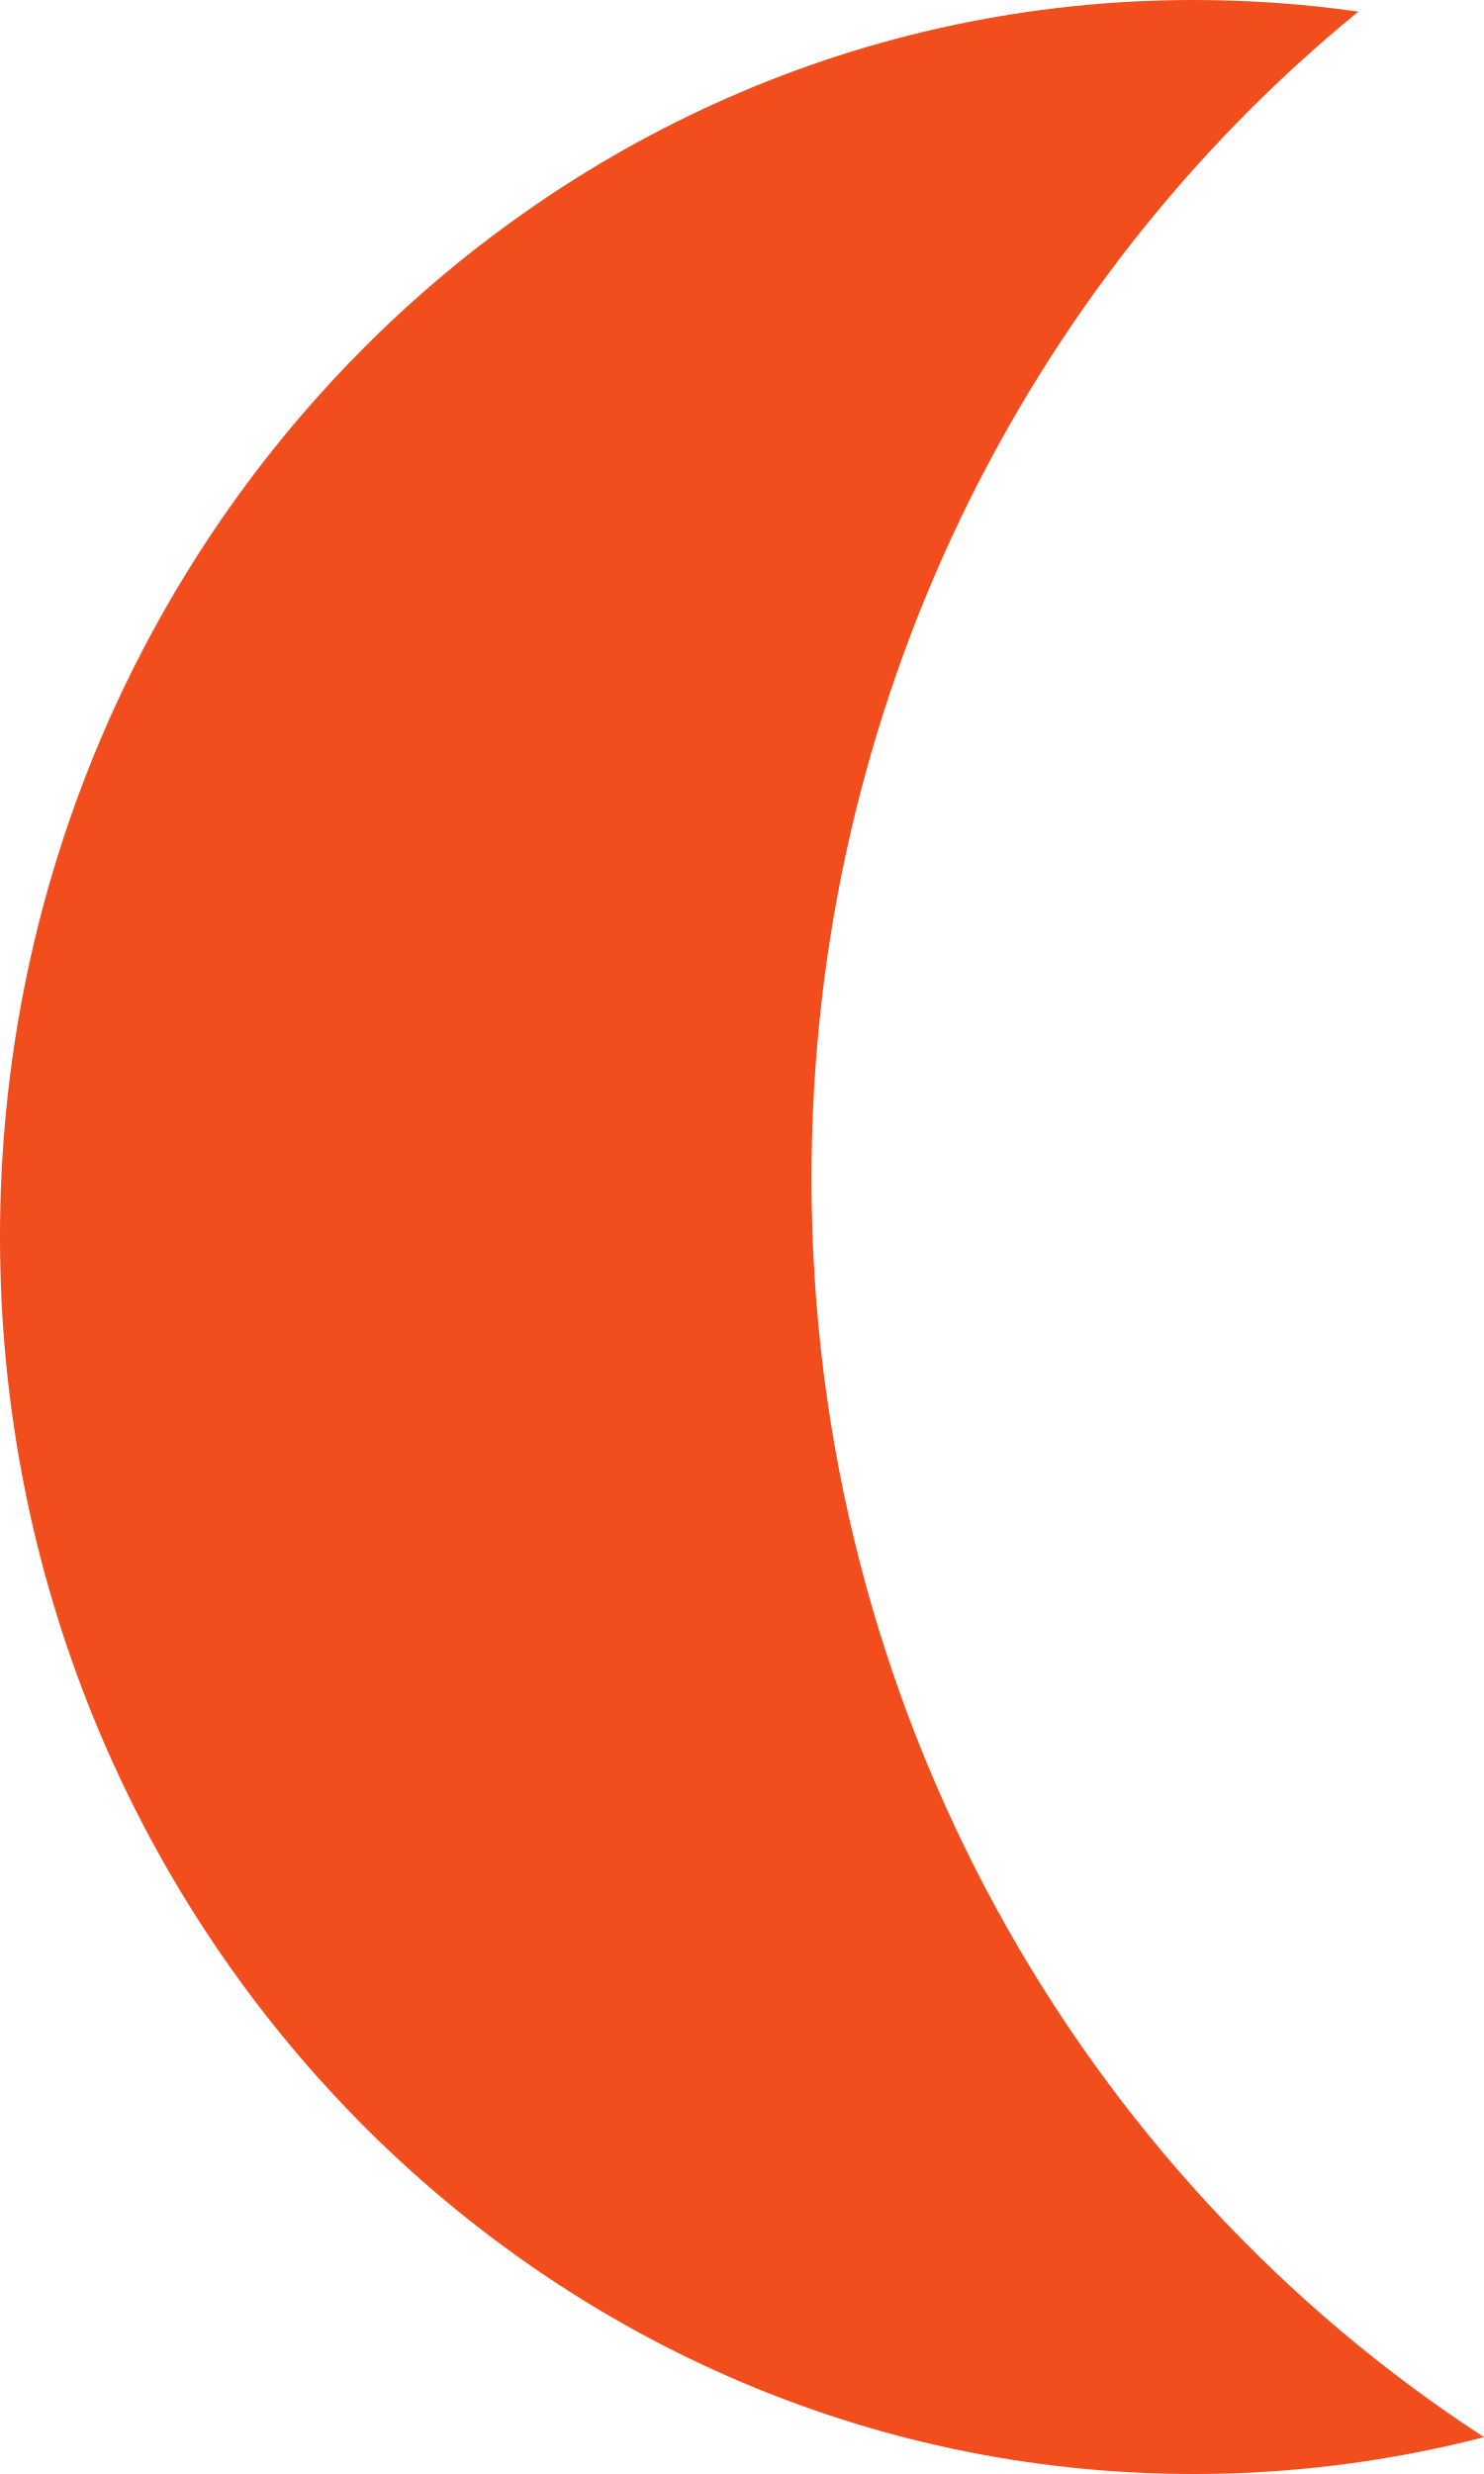
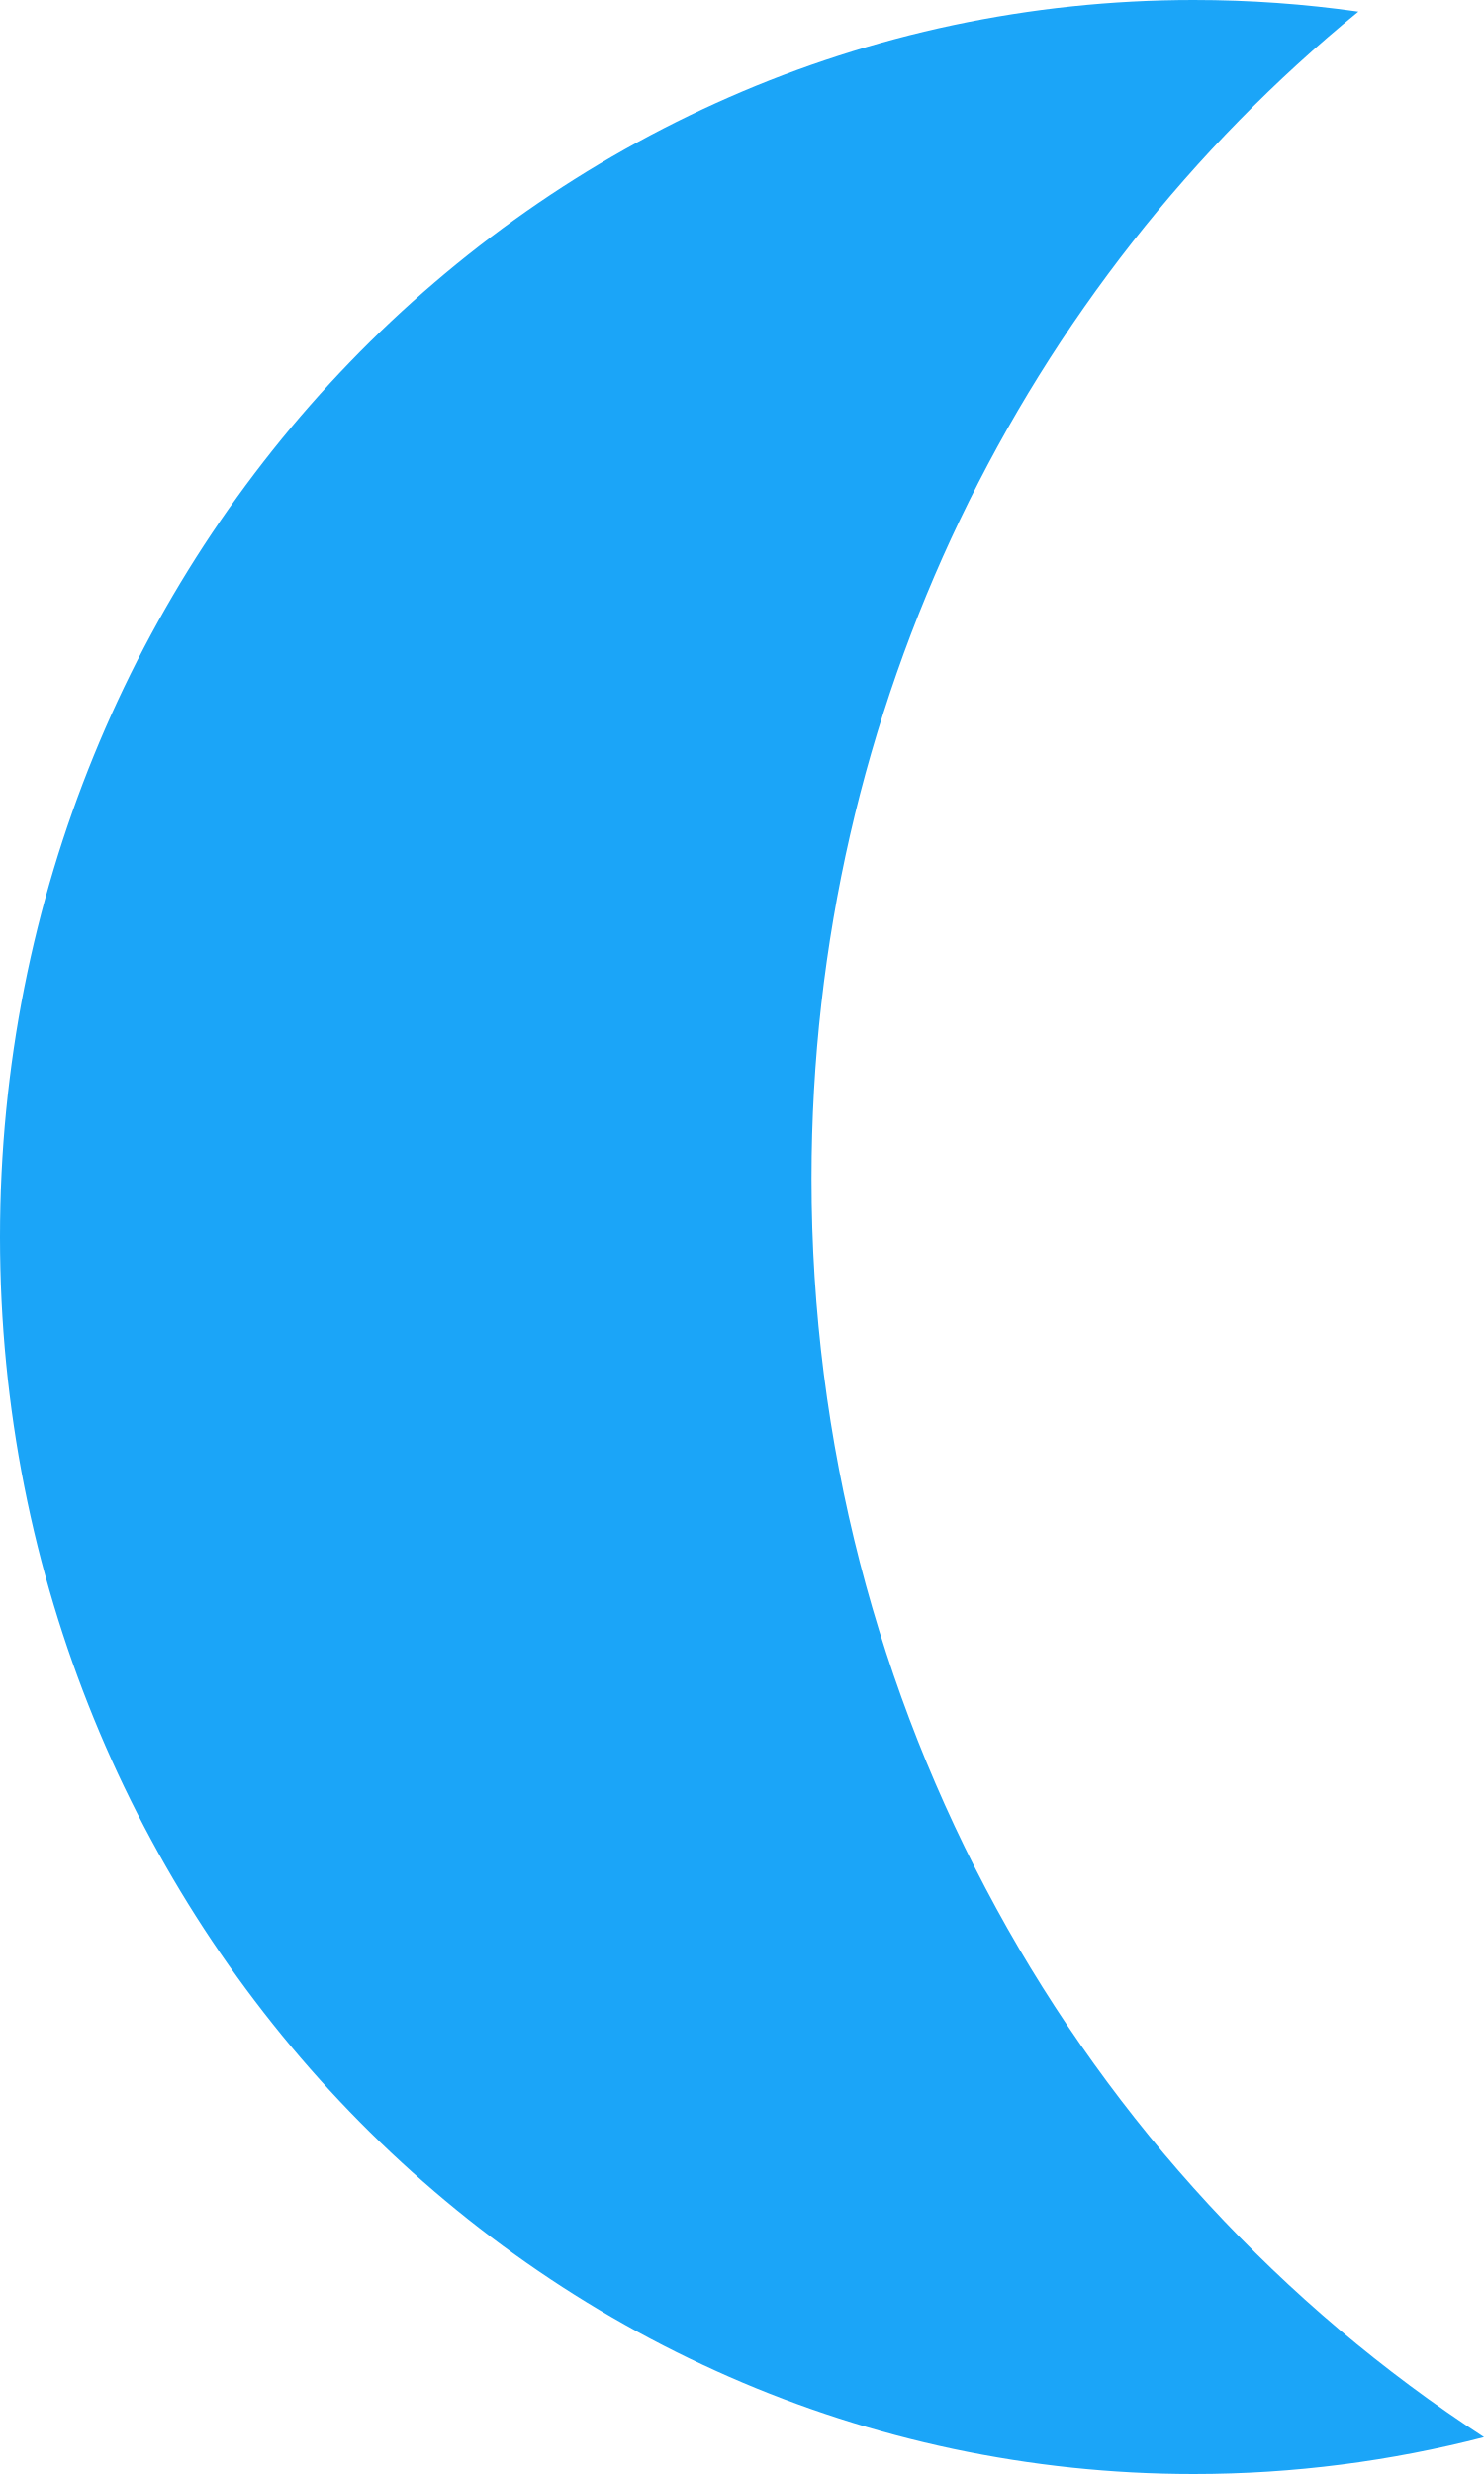
<svg xmlns="http://www.w3.org/2000/svg" width="6" height="10" viewBox="0 0 6 10" fill="none">
-   <path fill-rule="evenodd" clip-rule="evenodd" d="M6 9.851C4.367 8.79 3.281 6.908 3.281 4.764C3.281 2.85 4.146 1.146 5.492 0.047C5.274 0.016 5.052 0 4.826 0C2.161 0 0 2.239 0 5C0 7.761 2.161 10 4.826 10C5.231 10 5.624 9.948 6 9.851Z" fill="#F14D1D" />
+   <path fill-rule="evenodd" clip-rule="evenodd" d="M6 9.851C4.367 8.79 3.281 6.908 3.281 4.764C3.281 2.85 4.146 1.146 5.492 0.047C5.274 0.016 5.052 0 4.826 0C2.161 0 0 2.239 0 5C0 7.761 2.161 10 4.826 10C5.231 10 5.624 9.948 6 9.851Z" fill="#1BA5F8" />
</svg>
